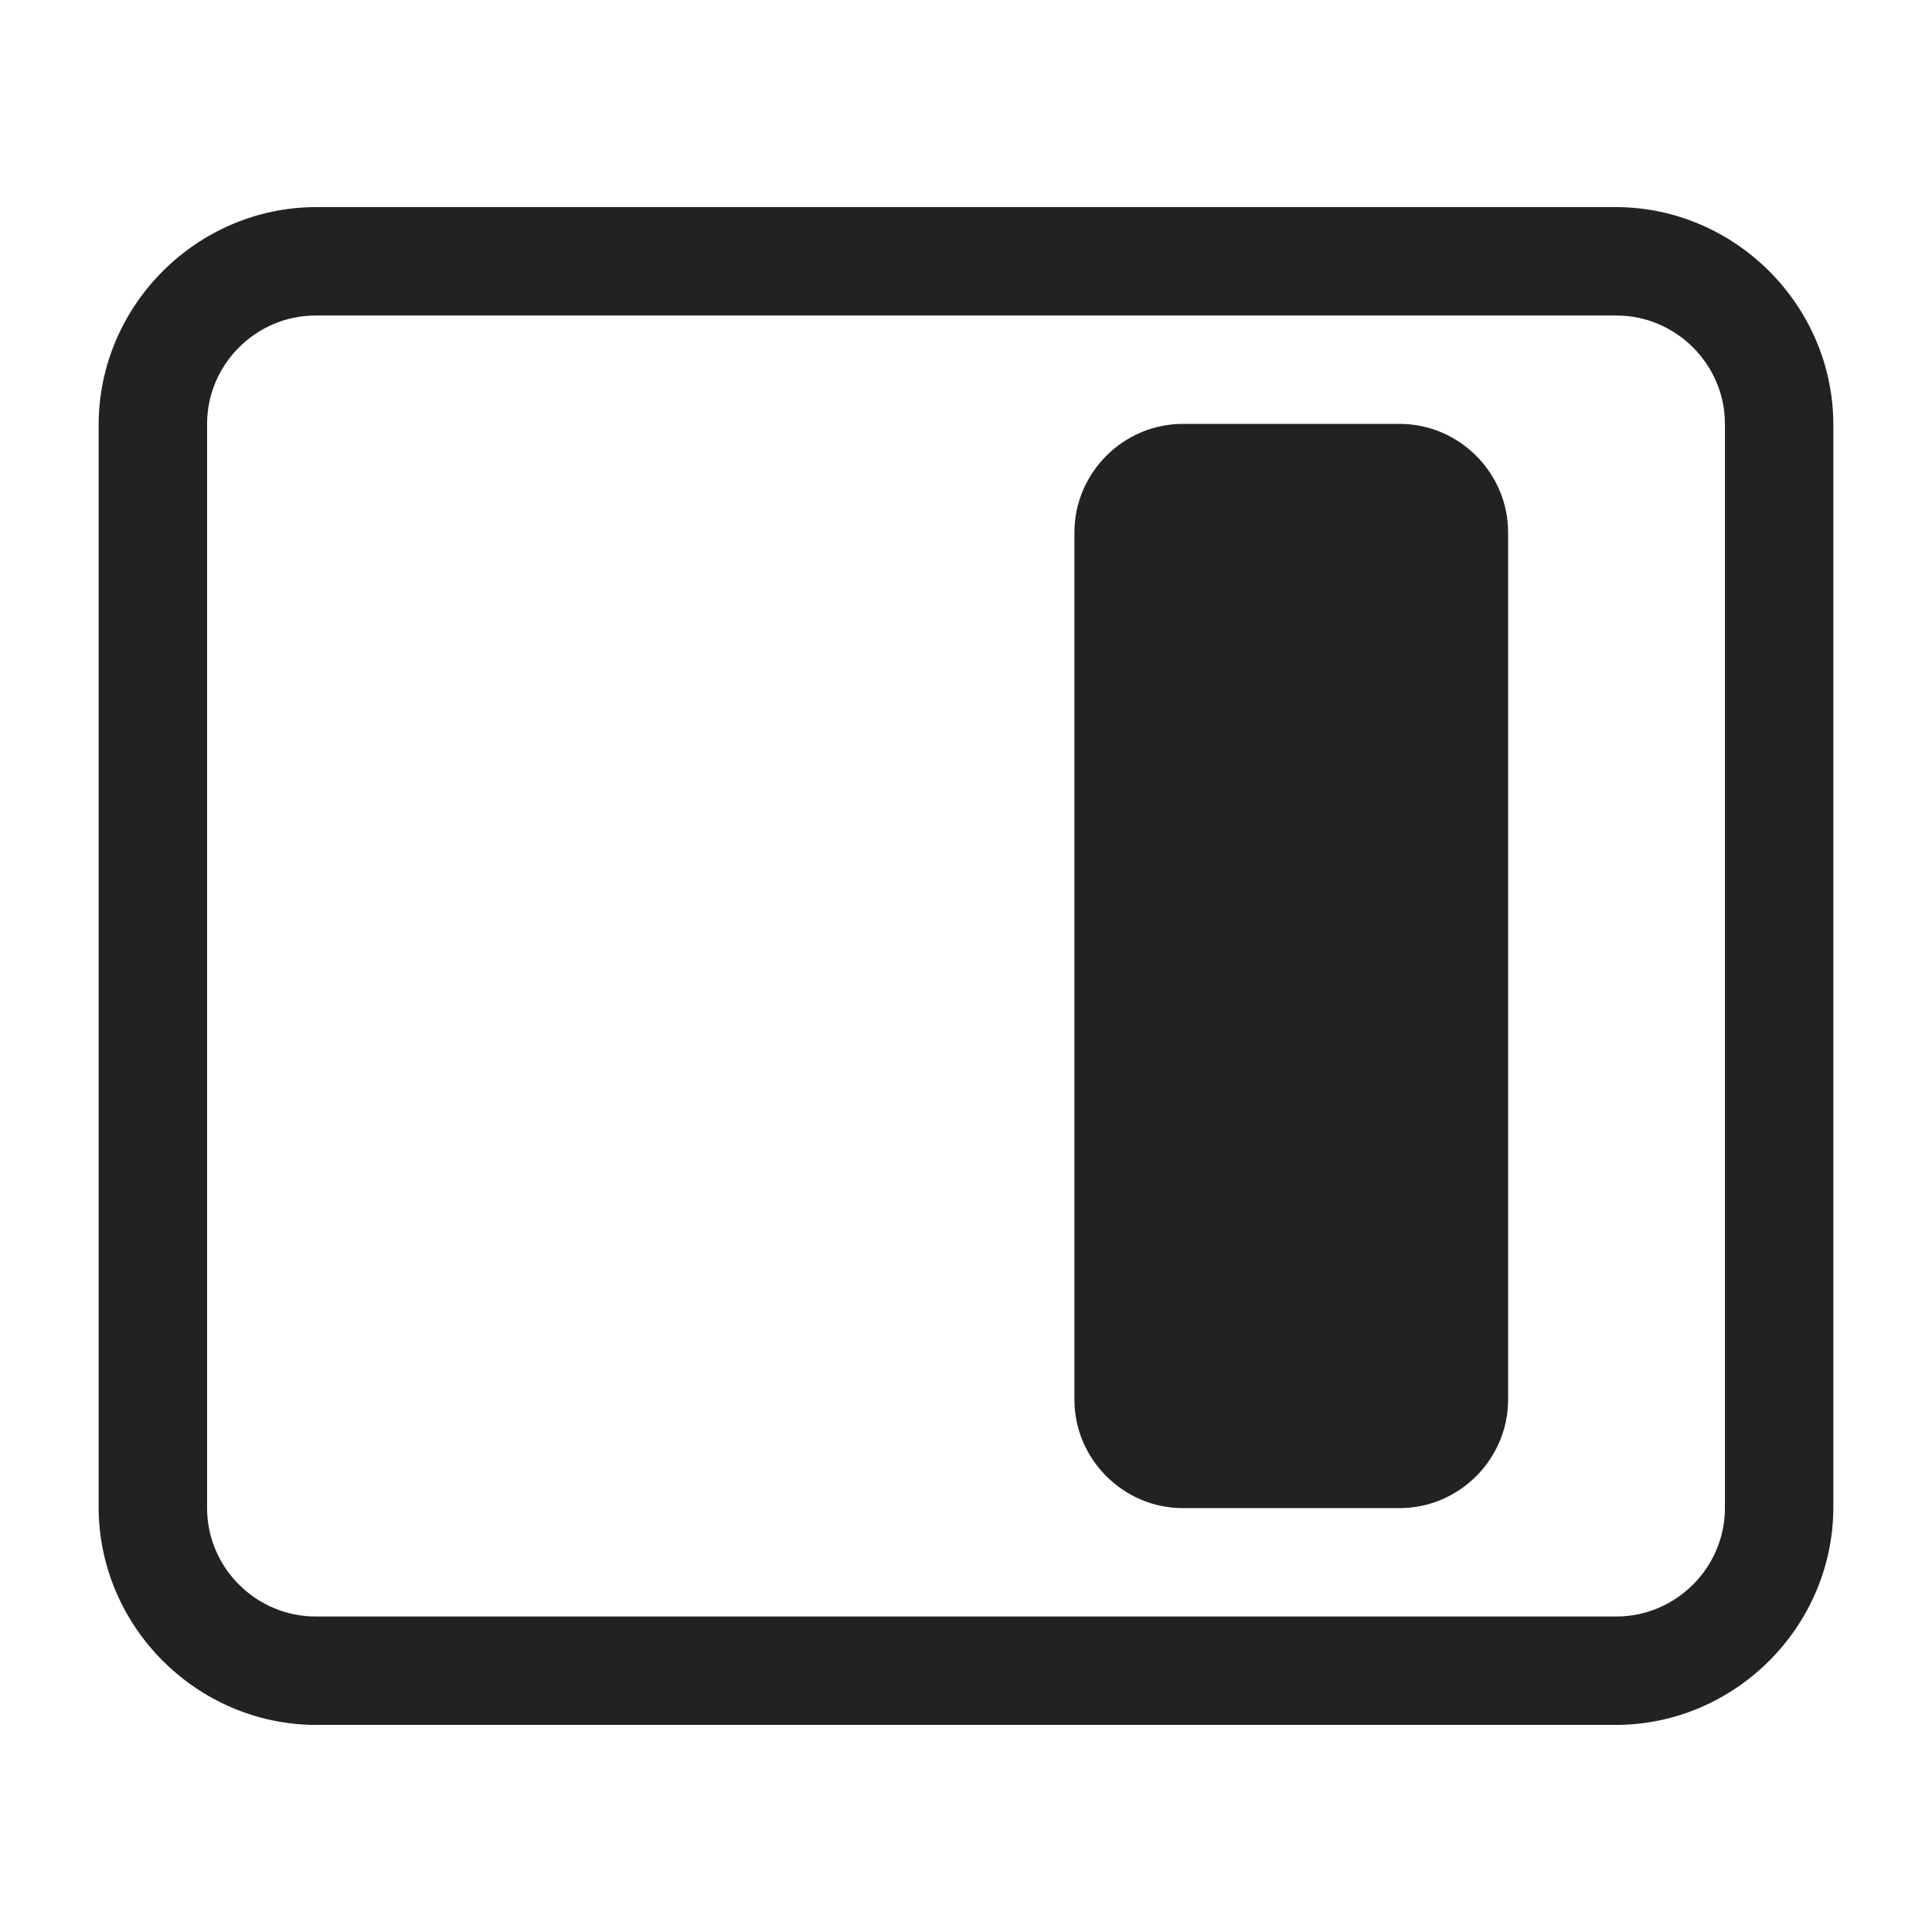
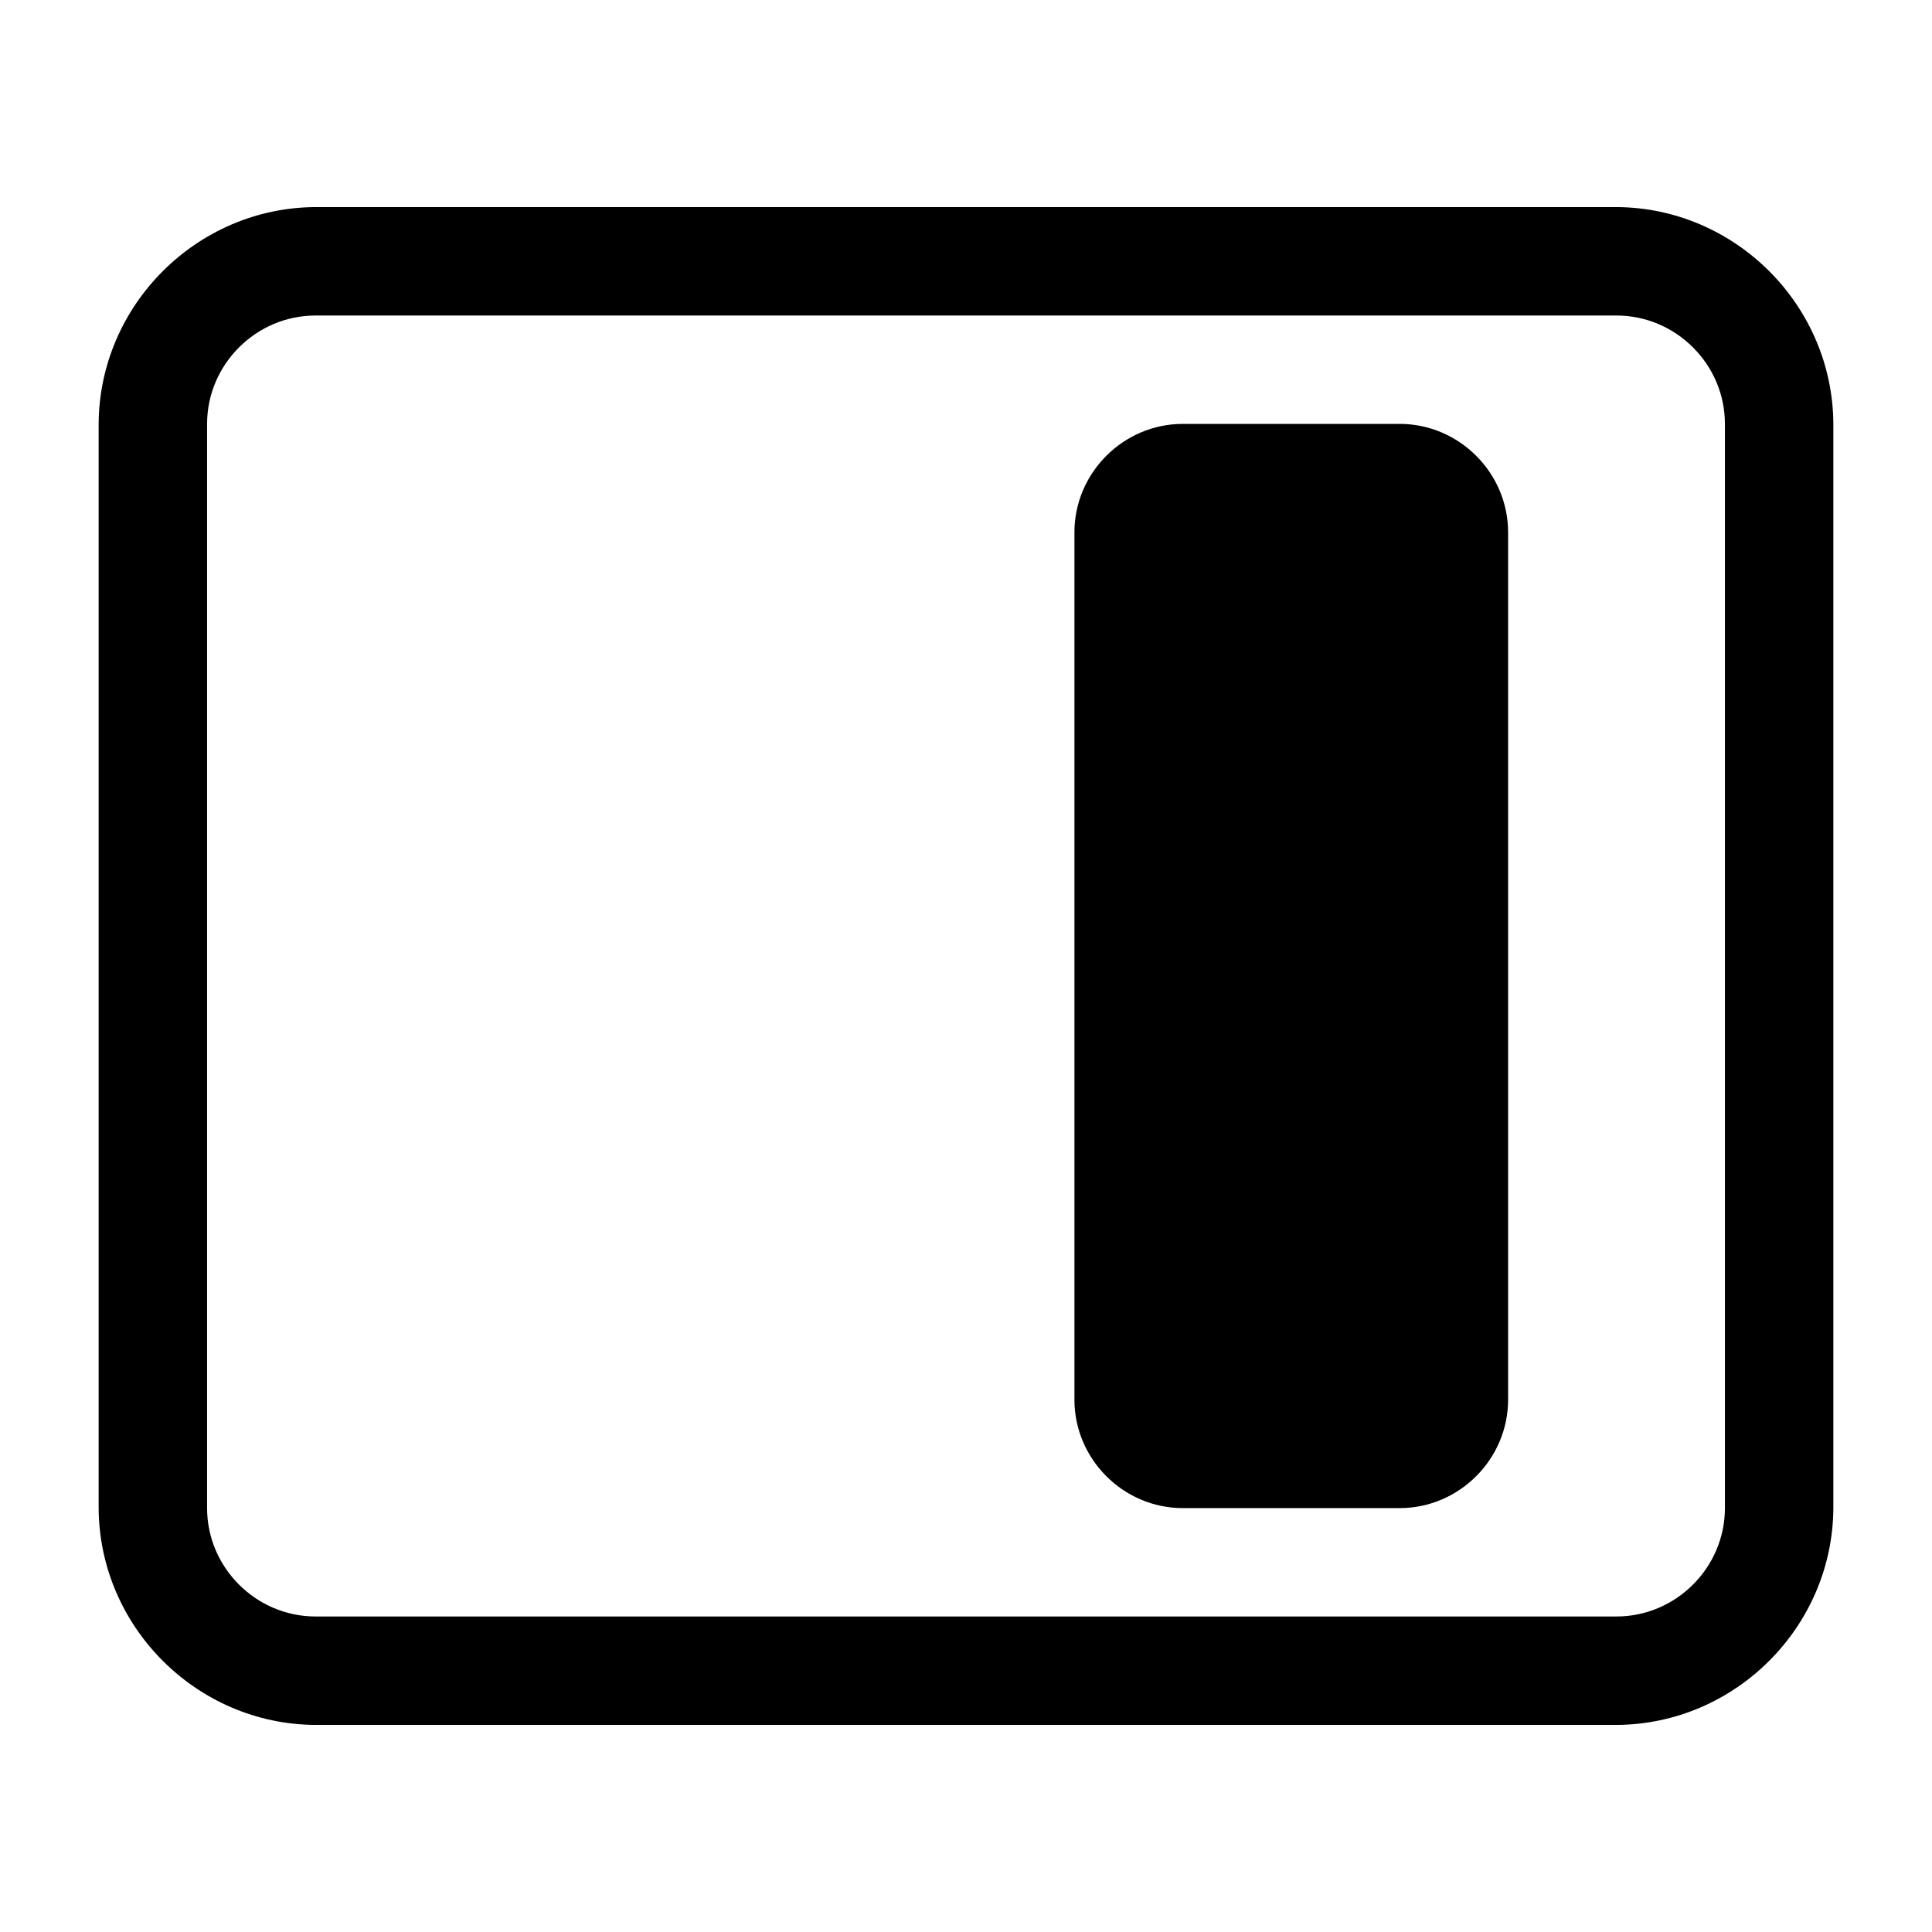
<svg xmlns="http://www.w3.org/2000/svg" viewBox="0 0 192 192">
-   <g fill="#222">
-     <path d="M31.356 31.356c-5.91 0-10.776 4.86-10.776 10.77v107.748c0 5.91 4.866 10.77 10.776 10.77h129.288c5.91 0 10.776-4.86 10.776-10.77V42.126c0-5.91-4.866-10.77-10.776-10.77H31.356ZM160.644 20.58c11.8.055 21.493 9.746 21.552 21.546v107.748c-.059 11.8-9.752 21.491-21.552 21.546H31.356c-11.8-.055-21.493-9.746-21.552-21.546V42.126c.059-11.8 9.752-21.491 21.552-21.546h129.288Z" />
-     <path d="M149.874 52.902c0-5.91-4.866-10.776-10.776-10.776h-21.552c-5.91 0-10.77 4.866-10.77 10.776v86.196c0 5.91 4.86 10.776 10.77 10.776h21.552c5.91 0 10.776-4.866 10.776-10.776V52.902Z" />
-   </g>
+   <path d="M31.356 31.356c-5.91 0-10.776 4.86-10.776 10.77v107.748c0 5.91 4.866 10.77 10.776 10.77h129.288c5.91 0 10.776-4.86 10.776-10.77V42.126c0-5.91-4.866-10.77-10.776-10.77H31.356ZM160.644 20.58c11.8.055 21.493 9.746 21.552 21.546v107.748c-.059 11.8-9.752 21.491-21.552 21.546H31.356c-11.8-.055-21.493-9.746-21.552-21.546V42.126c.059-11.8 9.752-21.491 21.552-21.546h129.288Z" />
+   <path d="M149.874 52.902c0-5.91-4.866-10.776-10.776-10.776h-21.552c-5.91 0-10.77 4.866-10.77 10.776v86.196c0 5.91 4.86 10.776 10.77 10.776h21.552c5.91 0 10.776-4.866 10.776-10.776V52.902Z" />
</svg>
